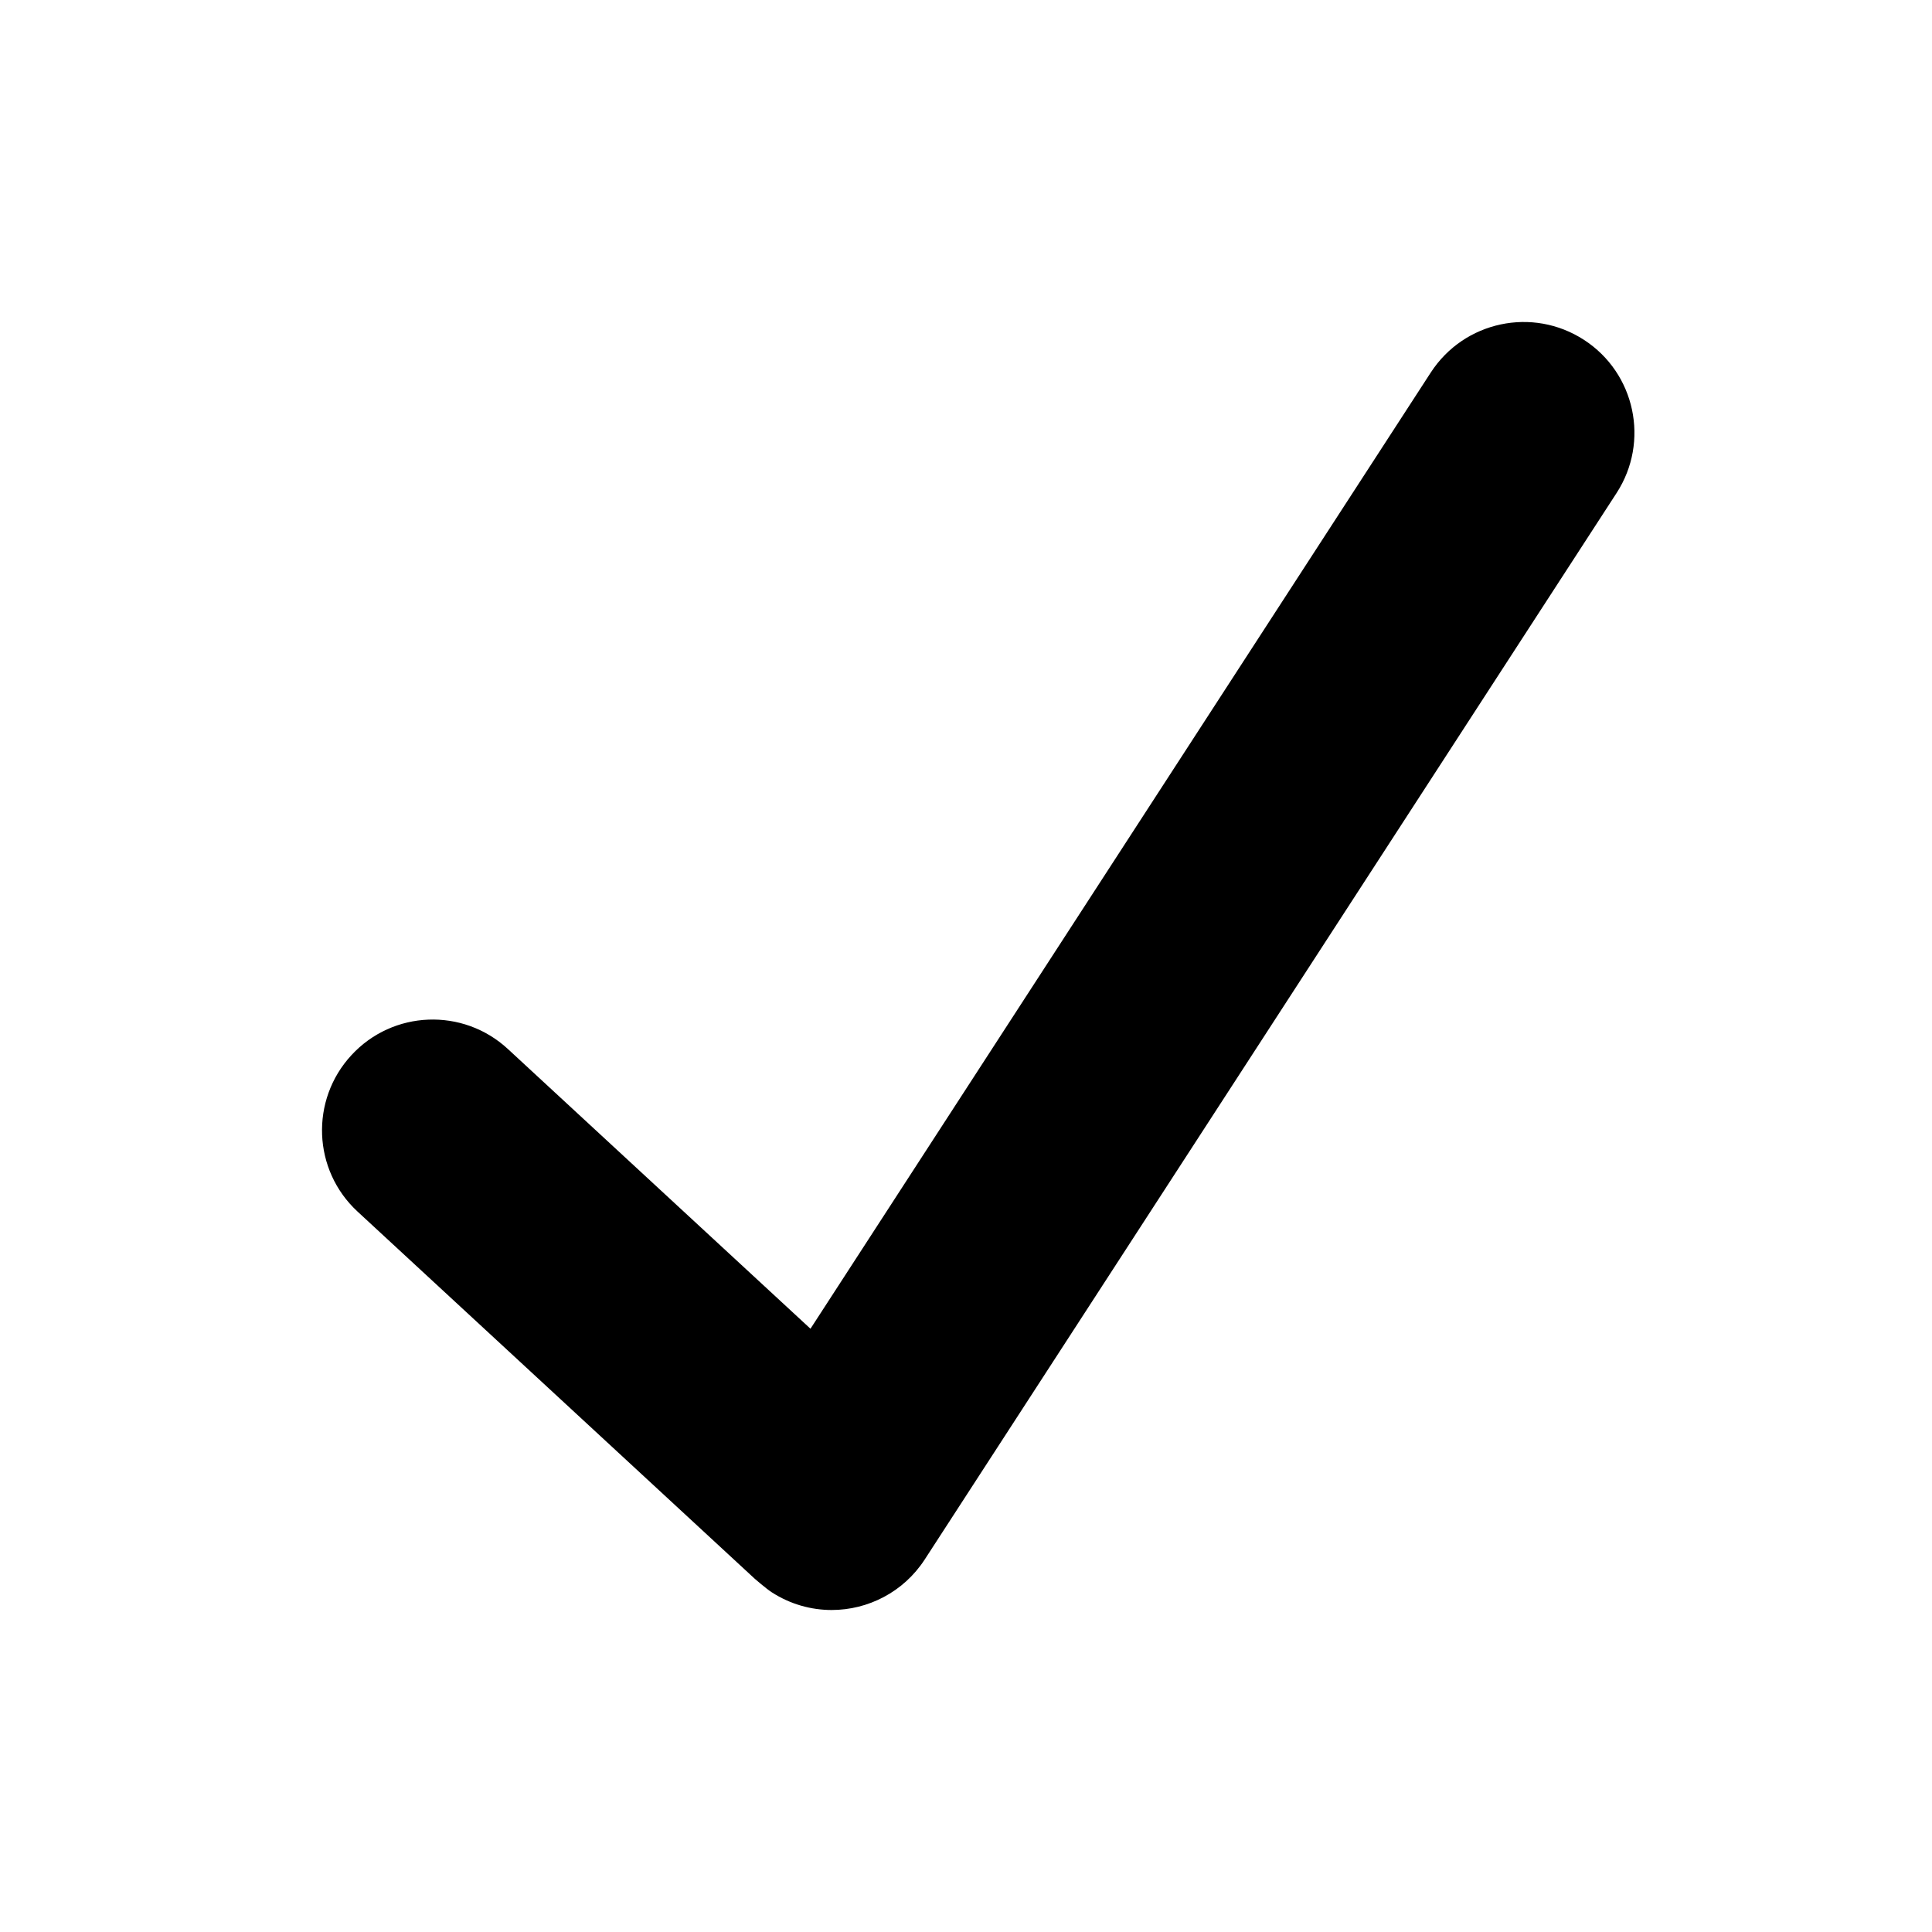
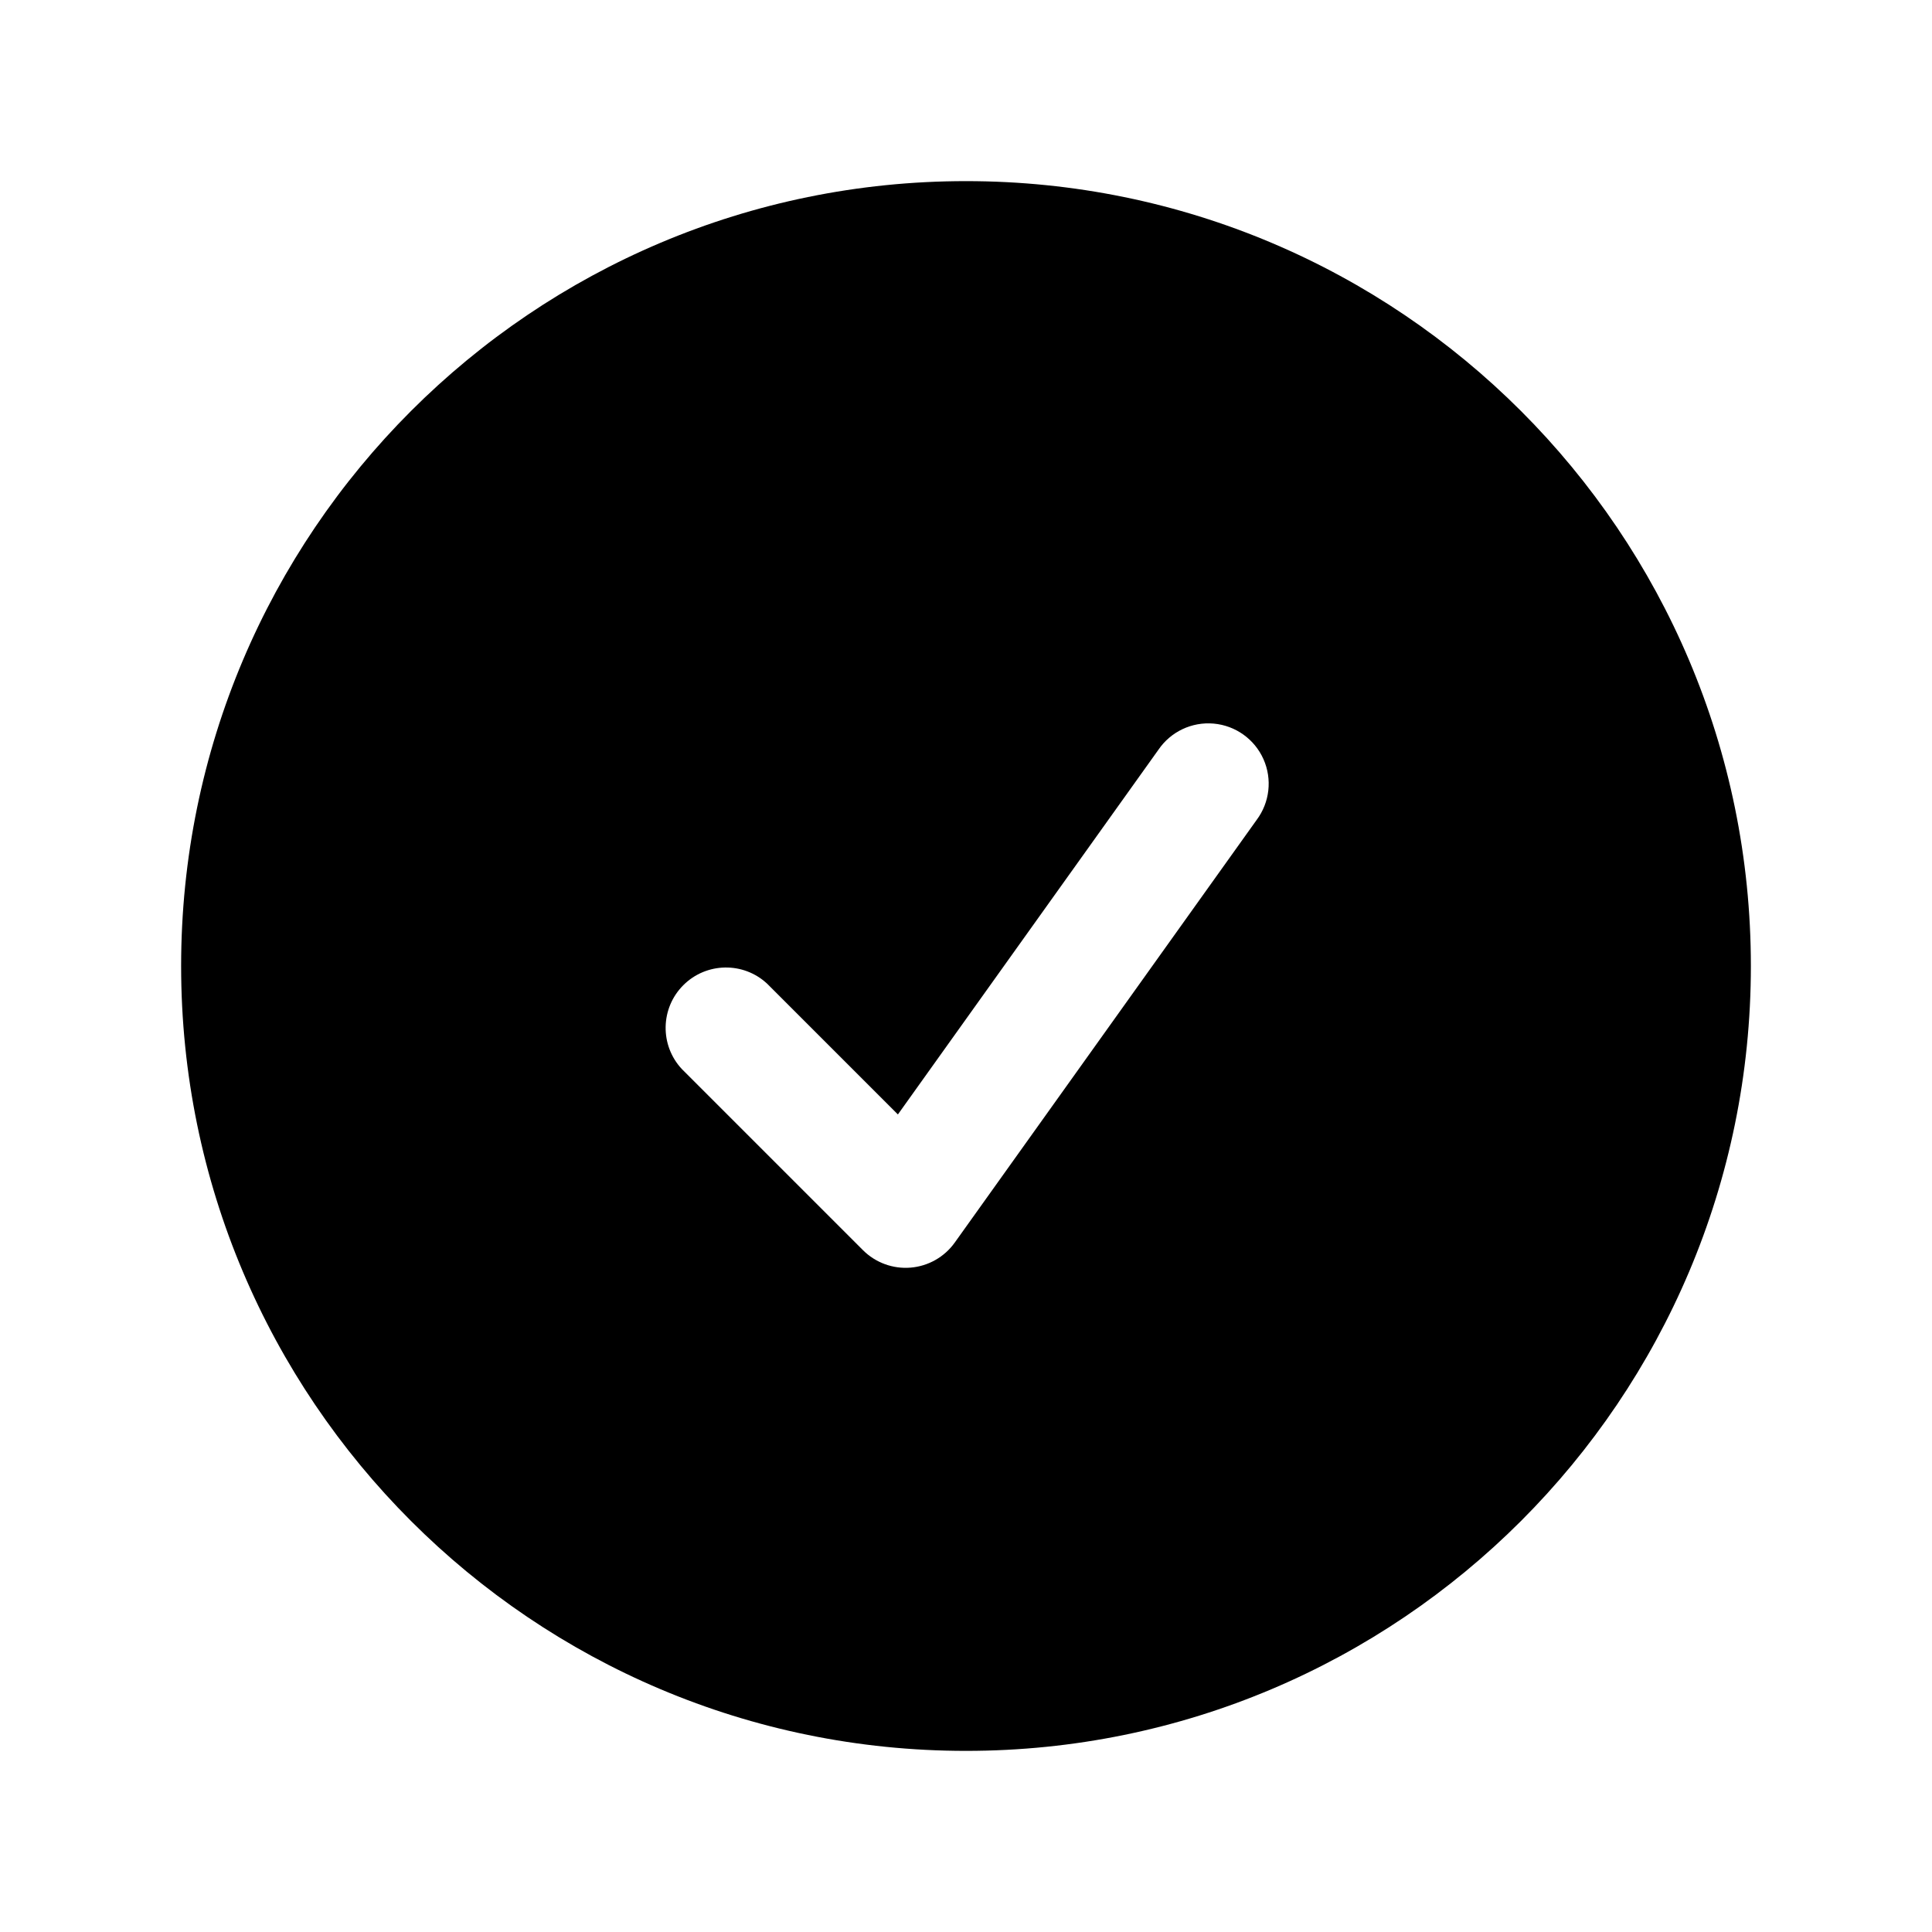
<svg xmlns="http://www.w3.org/2000/svg" width="24" height="24" viewBox="0 0 24 24" fill="none">
-   <path d="M19.677 4.222C19.039 3.808 18.188 3.99 17.774 4.627L10.068 16.506L6.309 13.031C5.751 12.515 4.881 12.549 4.366 13.107C3.85 13.665 3.884 14.536 4.442 15.051L9.377 19.613C9.377 19.613 9.518 19.735 9.584 19.778C9.815 19.928 10.075 20 10.331 20C10.781 20 11.223 19.779 11.487 19.373L20.082 6.124C20.495 5.487 20.314 4.635 19.677 4.222Z" fill="currentColor" />
+   <path fill-rule="evenodd" clip-rule="evenodd" d="M2.25 12c0-5.385 4.365-9.75 9.75-9.75s9.75 4.365 9.75 9.75-4.365 9.75-9.75 9.75S2.25 17.385 2.25 12Zm13.36-1.814a.75.75 0 1 0-1.22-.872l-3.236 4.53L9.53 12.22a.75.75 0 0 0-1.06 1.06l2.25 2.25a.75.75 0 0 0 1.14-.094l3.75-5.25Z" fill="currentColor" />
</svg>
